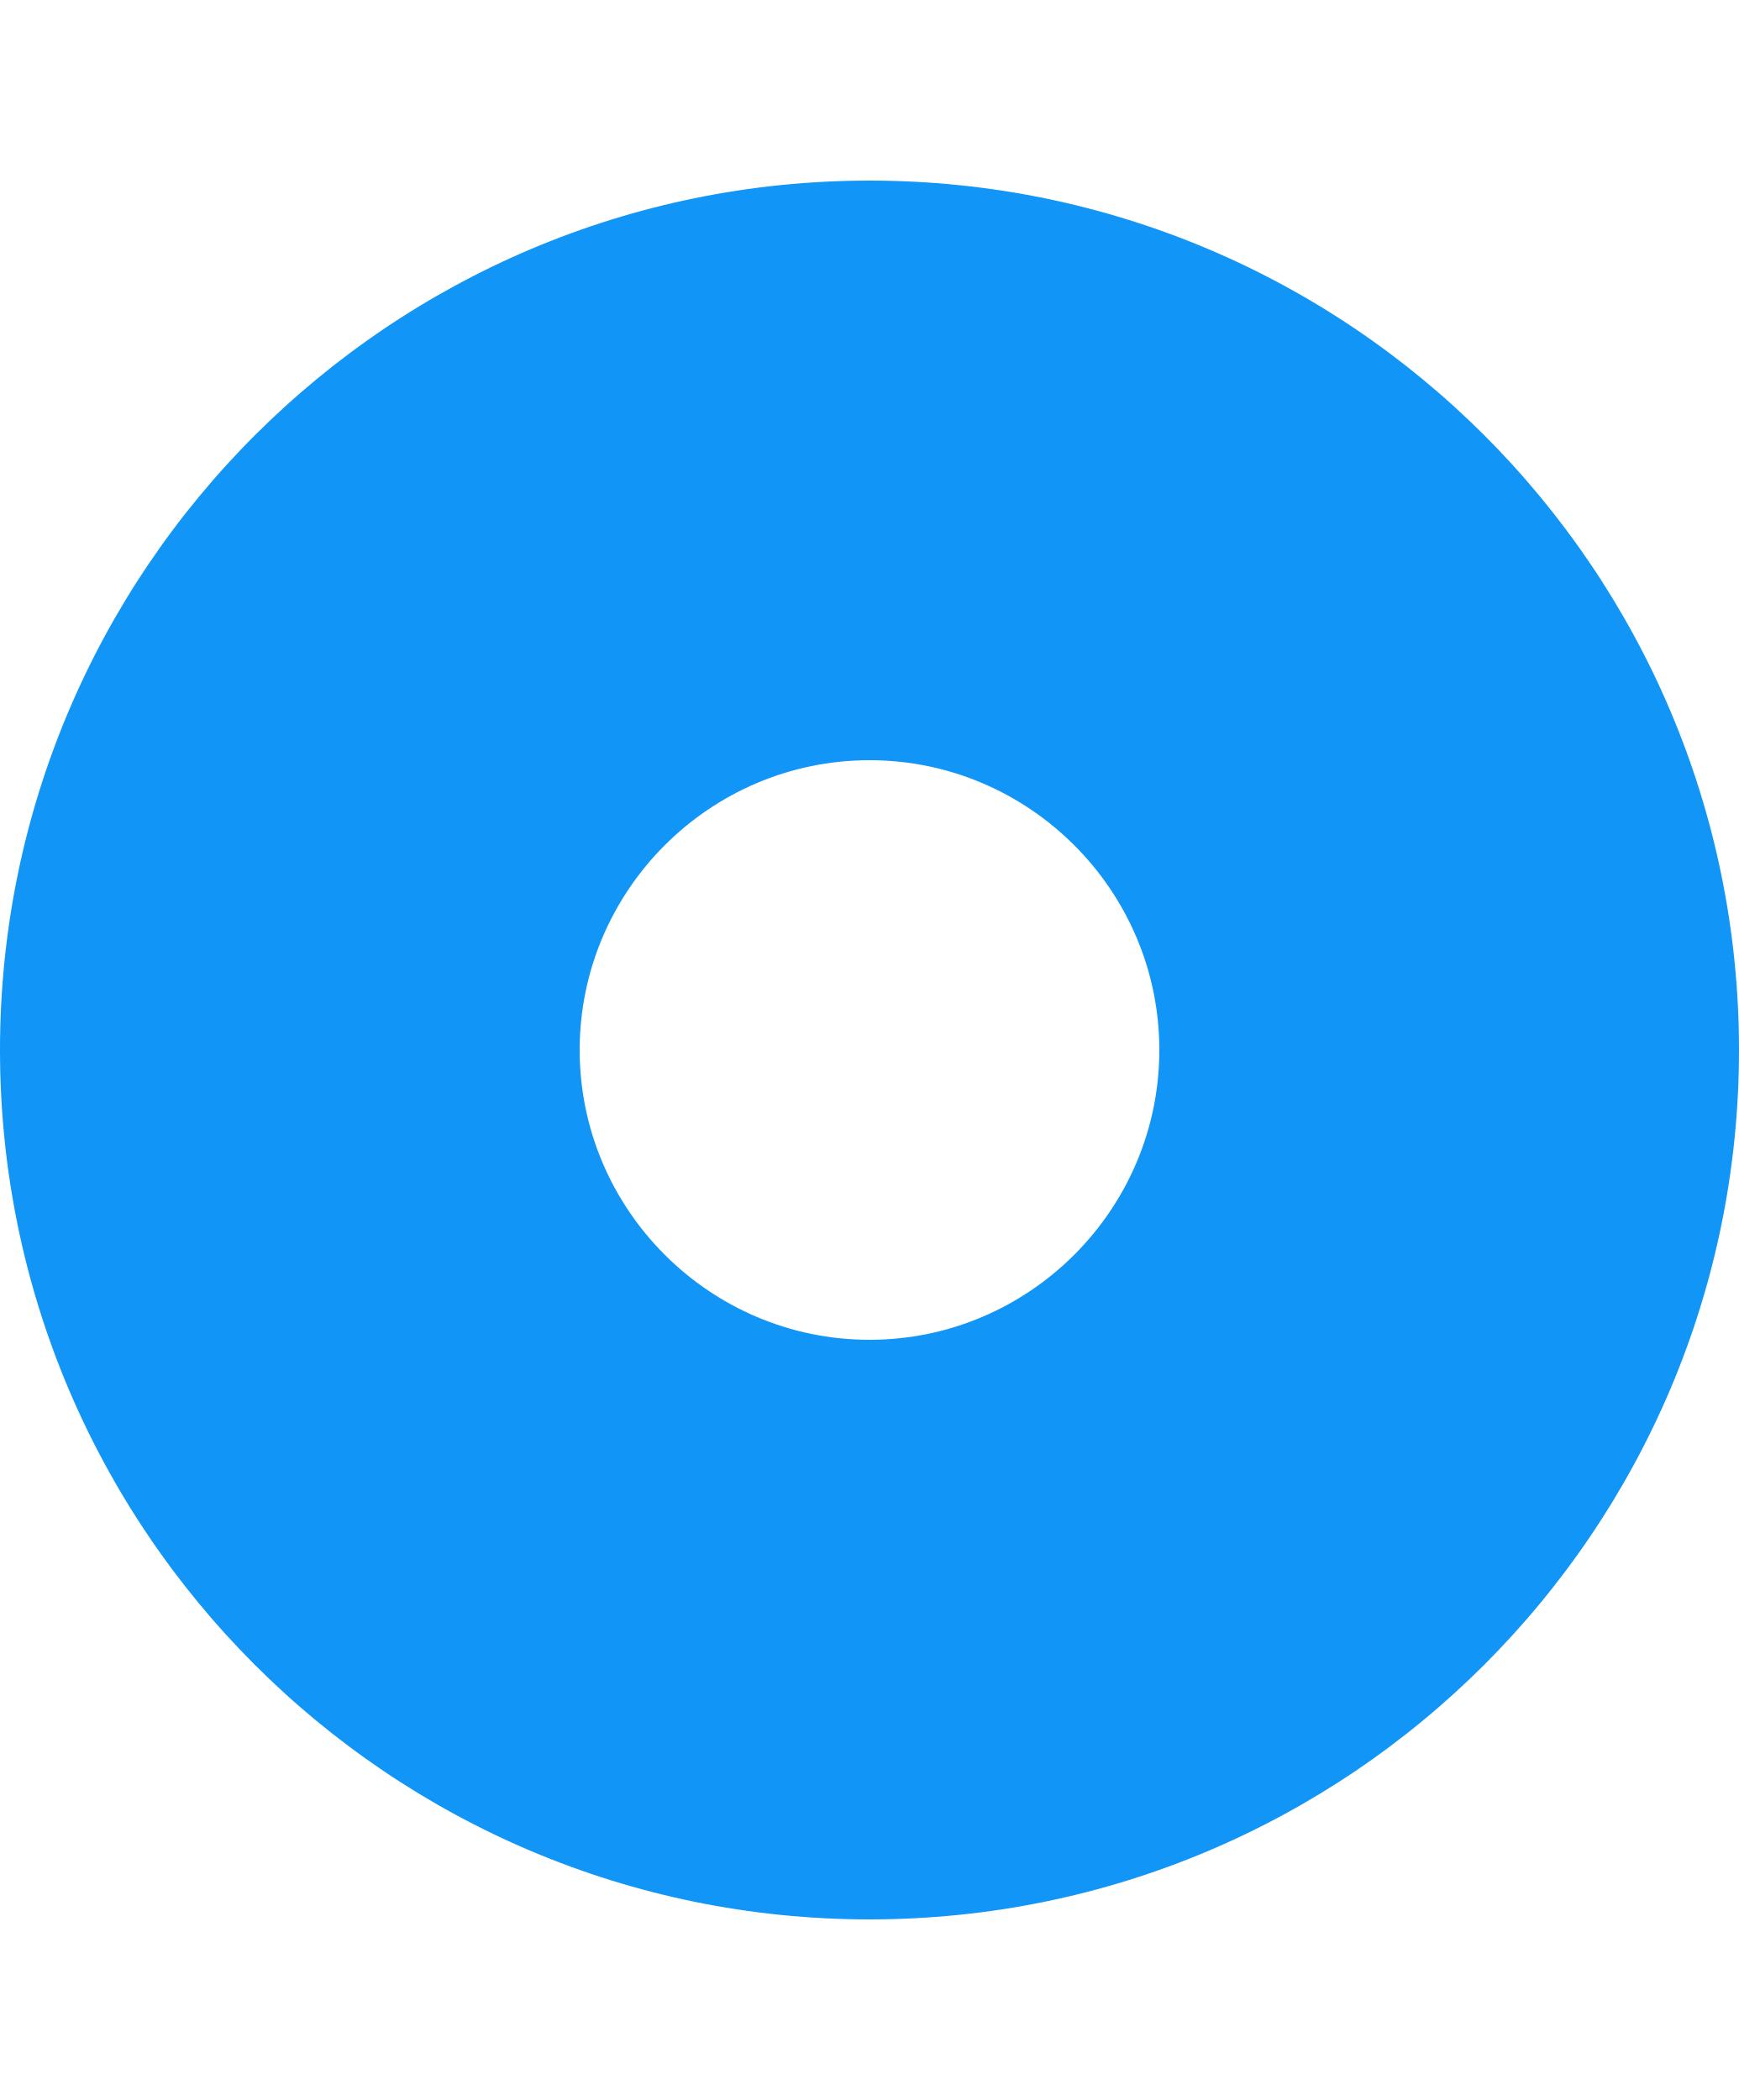
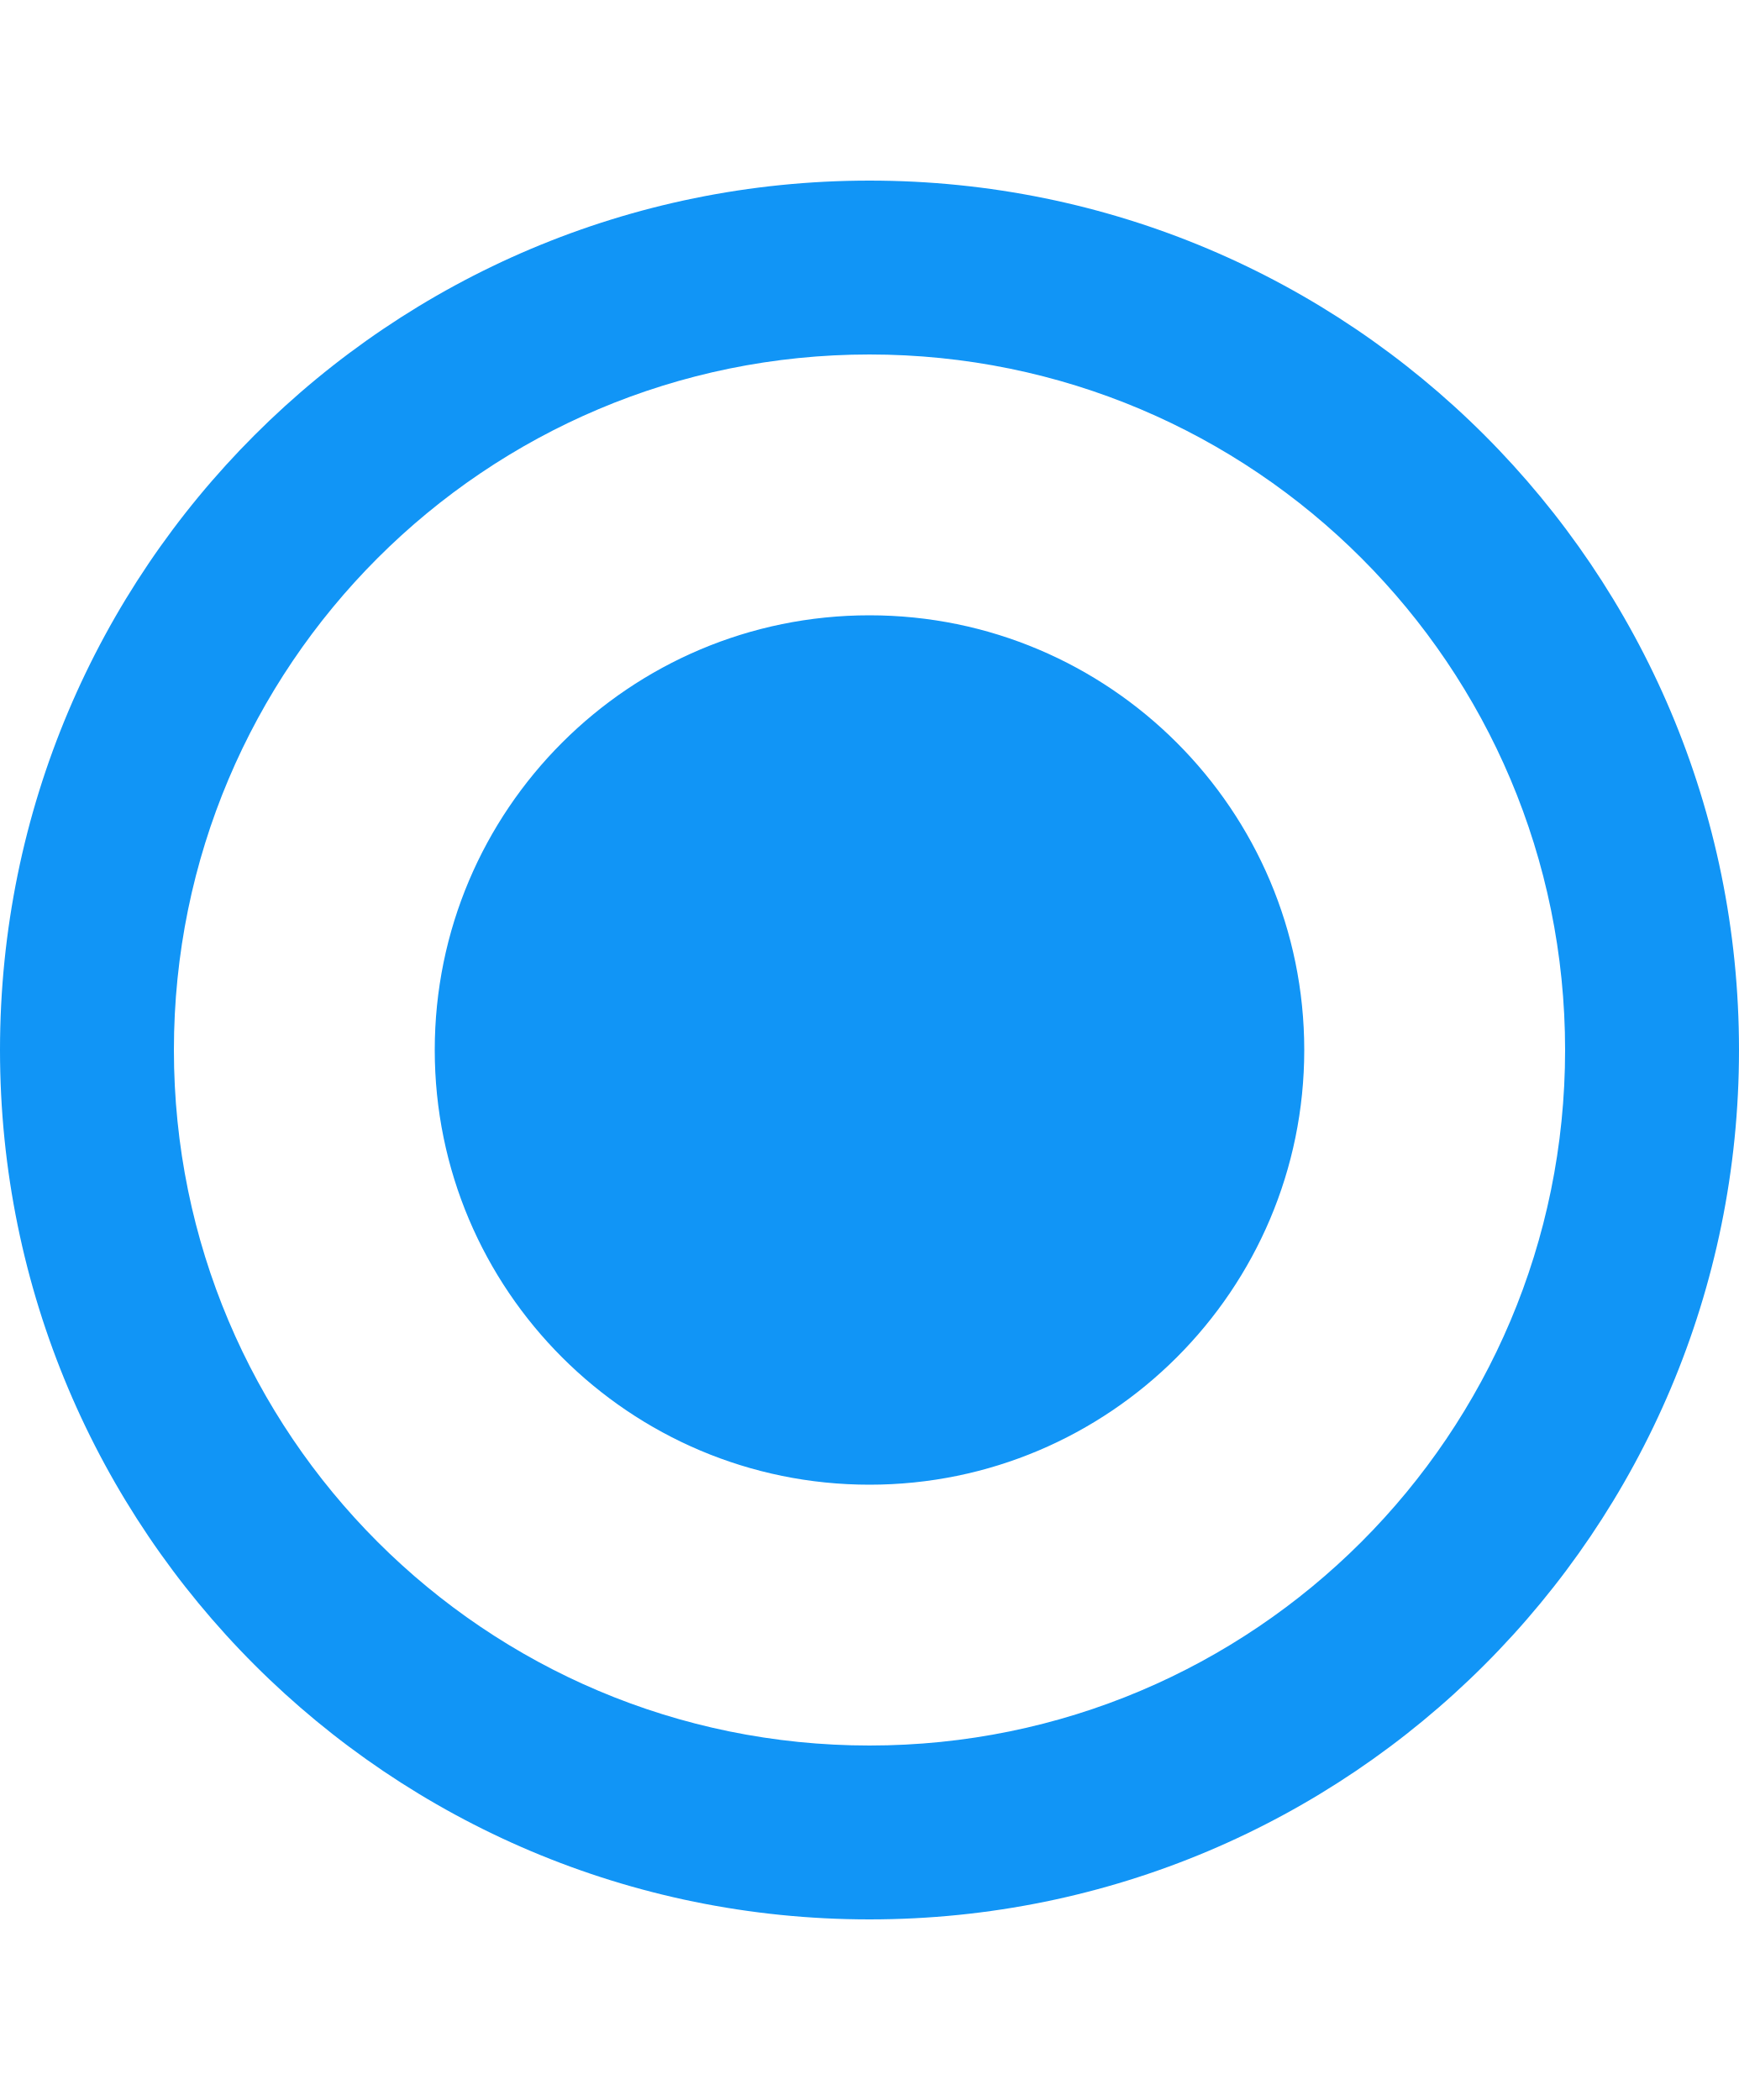
<svg xmlns="http://www.w3.org/2000/svg" version="1.1" id="Calque_1" x="0px" y="0px" viewBox="0 0 414 500" style="enable-background:new 0 0 414 500;" xml:space="preserve">
  <style type="text/css">
	.st0{fill:#1195F6;}
</style>
-   <path class="st0" d="M207,43C92.8,43,0,135.7,0,250s92.7,207,207,207s207-92.7,207-207S321.3,43,207,43z M207,319c-38,0-69-31-69-69  s31-69,69-69s69,31,69,69S245,319,207,319z" />
+   <path class="st0" d="M207,146.5c-57.1,0-103.5,46.3-103.5,103.5S149.9,353.5,207,353.5S310.5,307.1,310.5,250S264.1,146.5,207,146.5  z M207,43C92.6,43,0,135.6,0,250s92.6,207,207,207s207-92.6,207-207S321.4,43,207,43L207,43z M207,415.6  c-91.5,0-165.6-74.1-165.6-165.6S115.5,84.4,207,84.4S372.6,158.5,372.6,250S298.5,415.6,207,415.6z" />
</svg>
